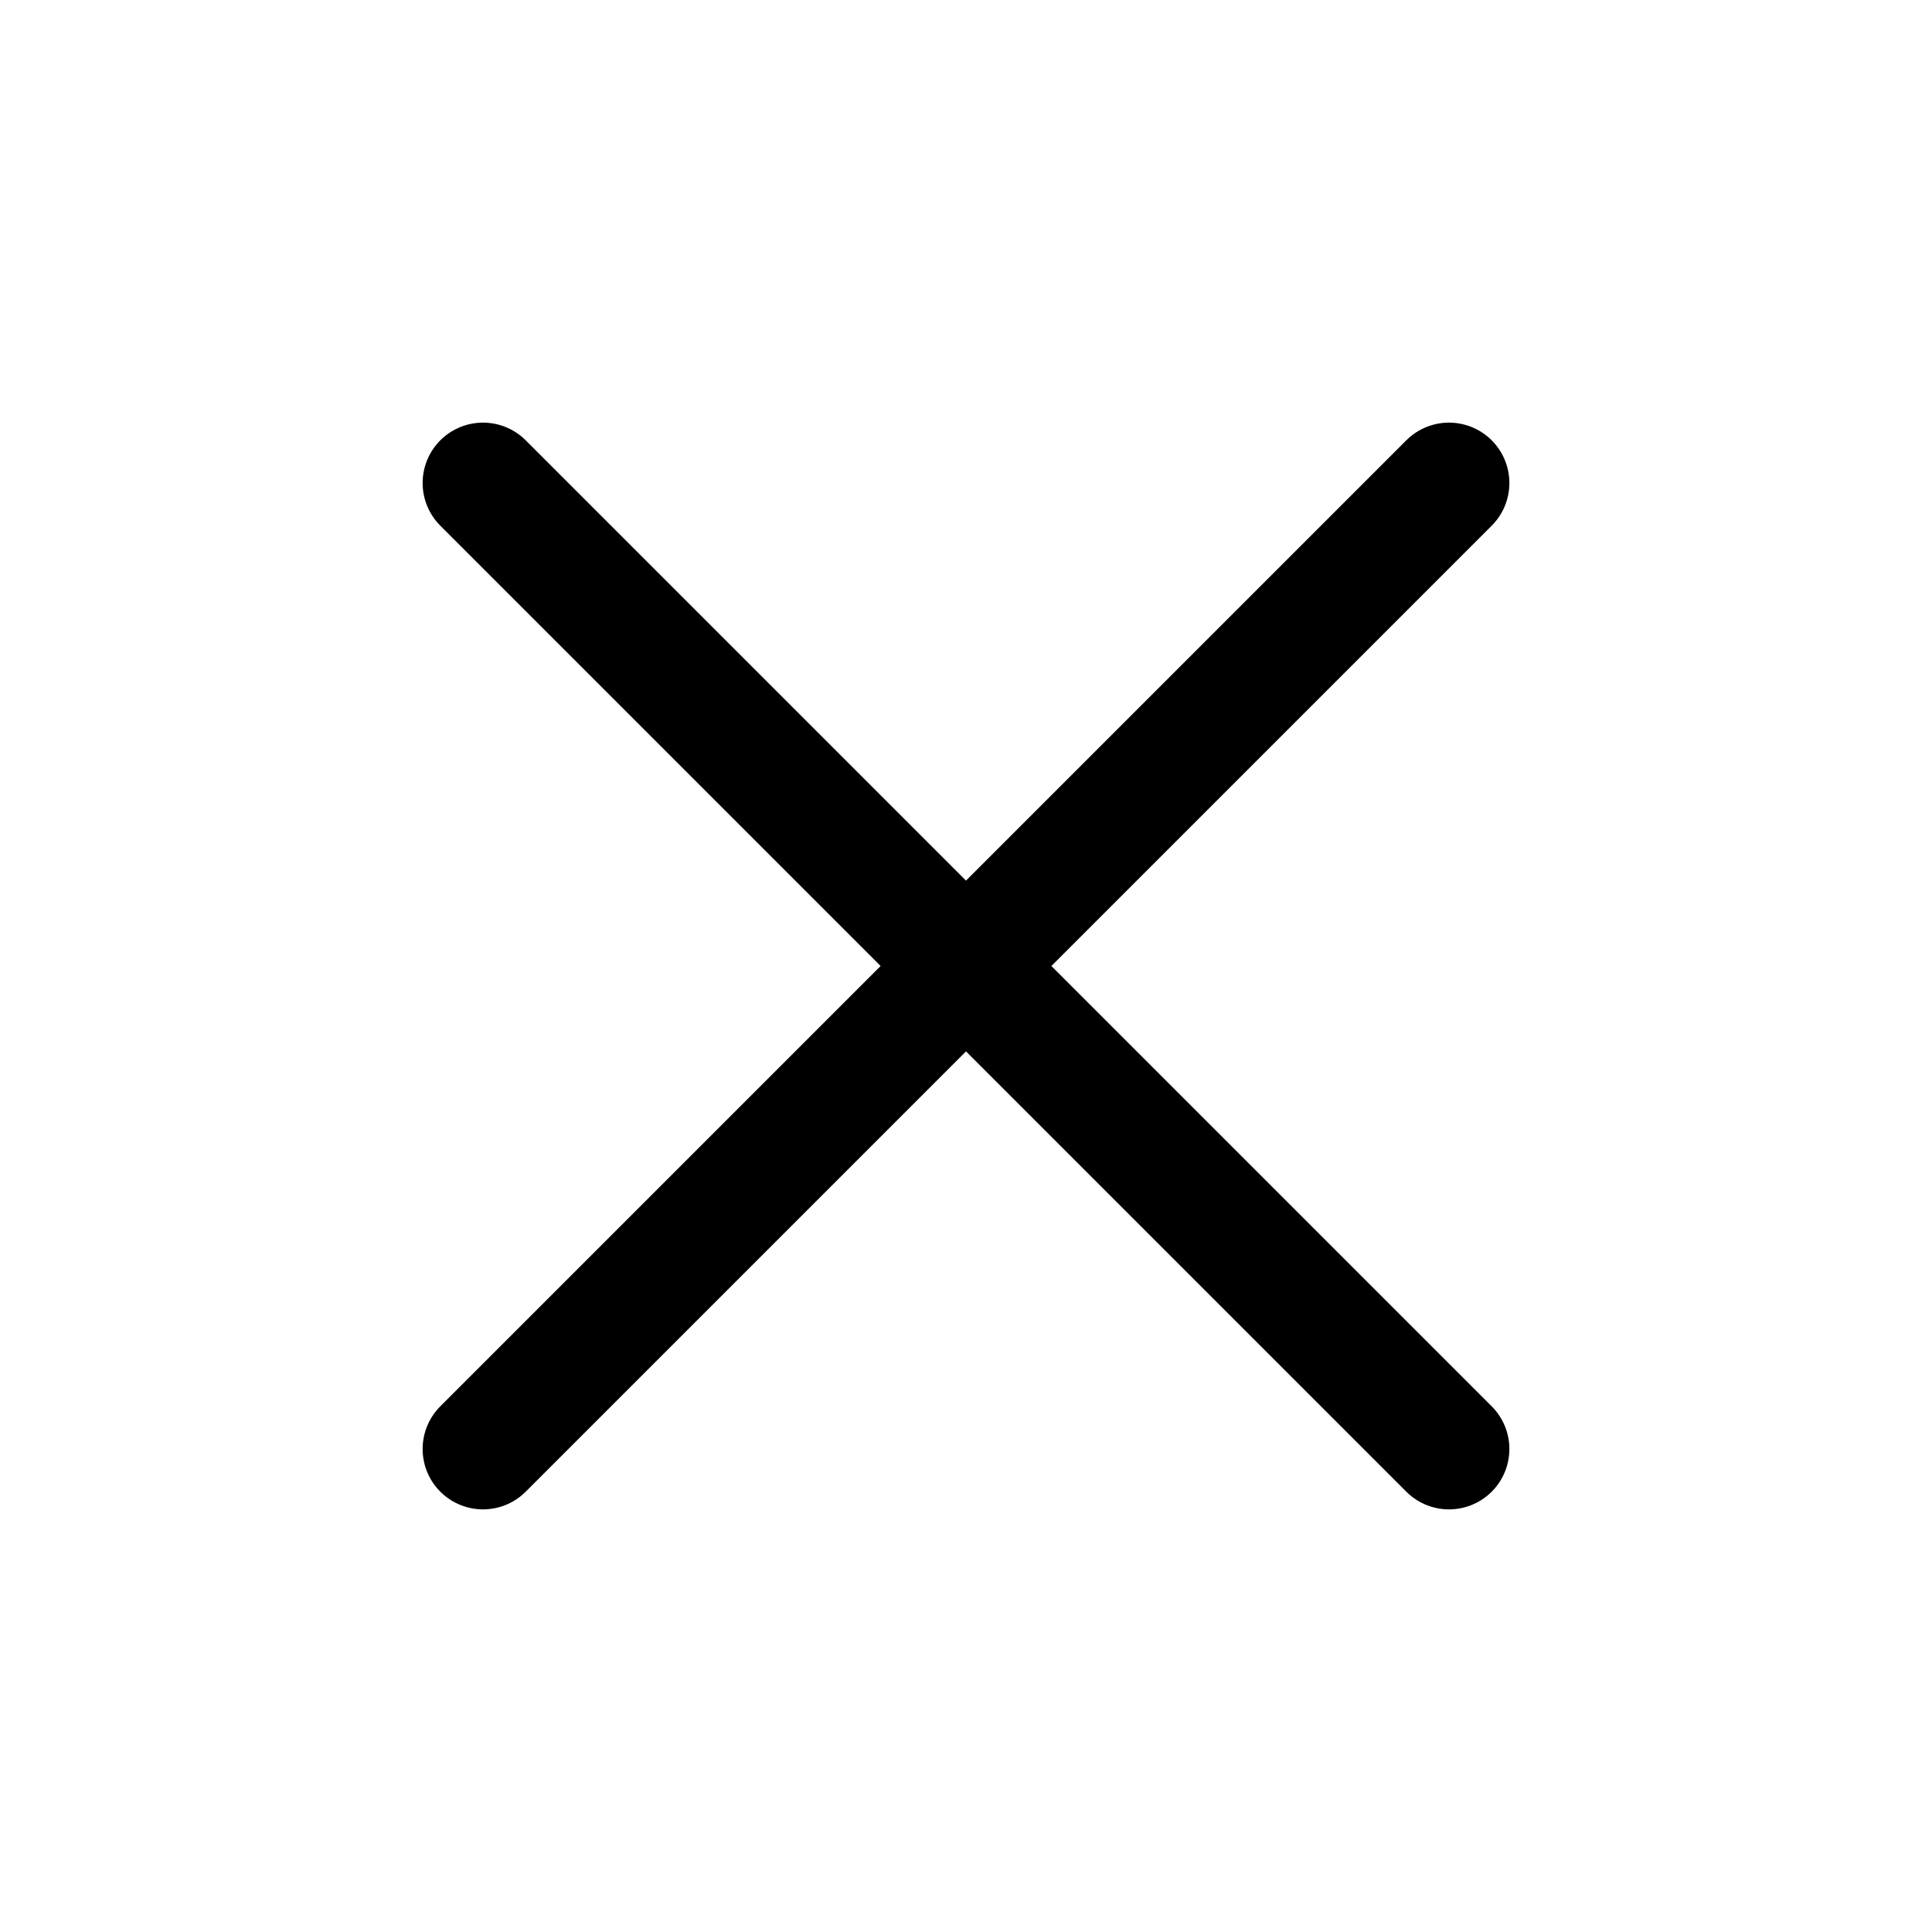
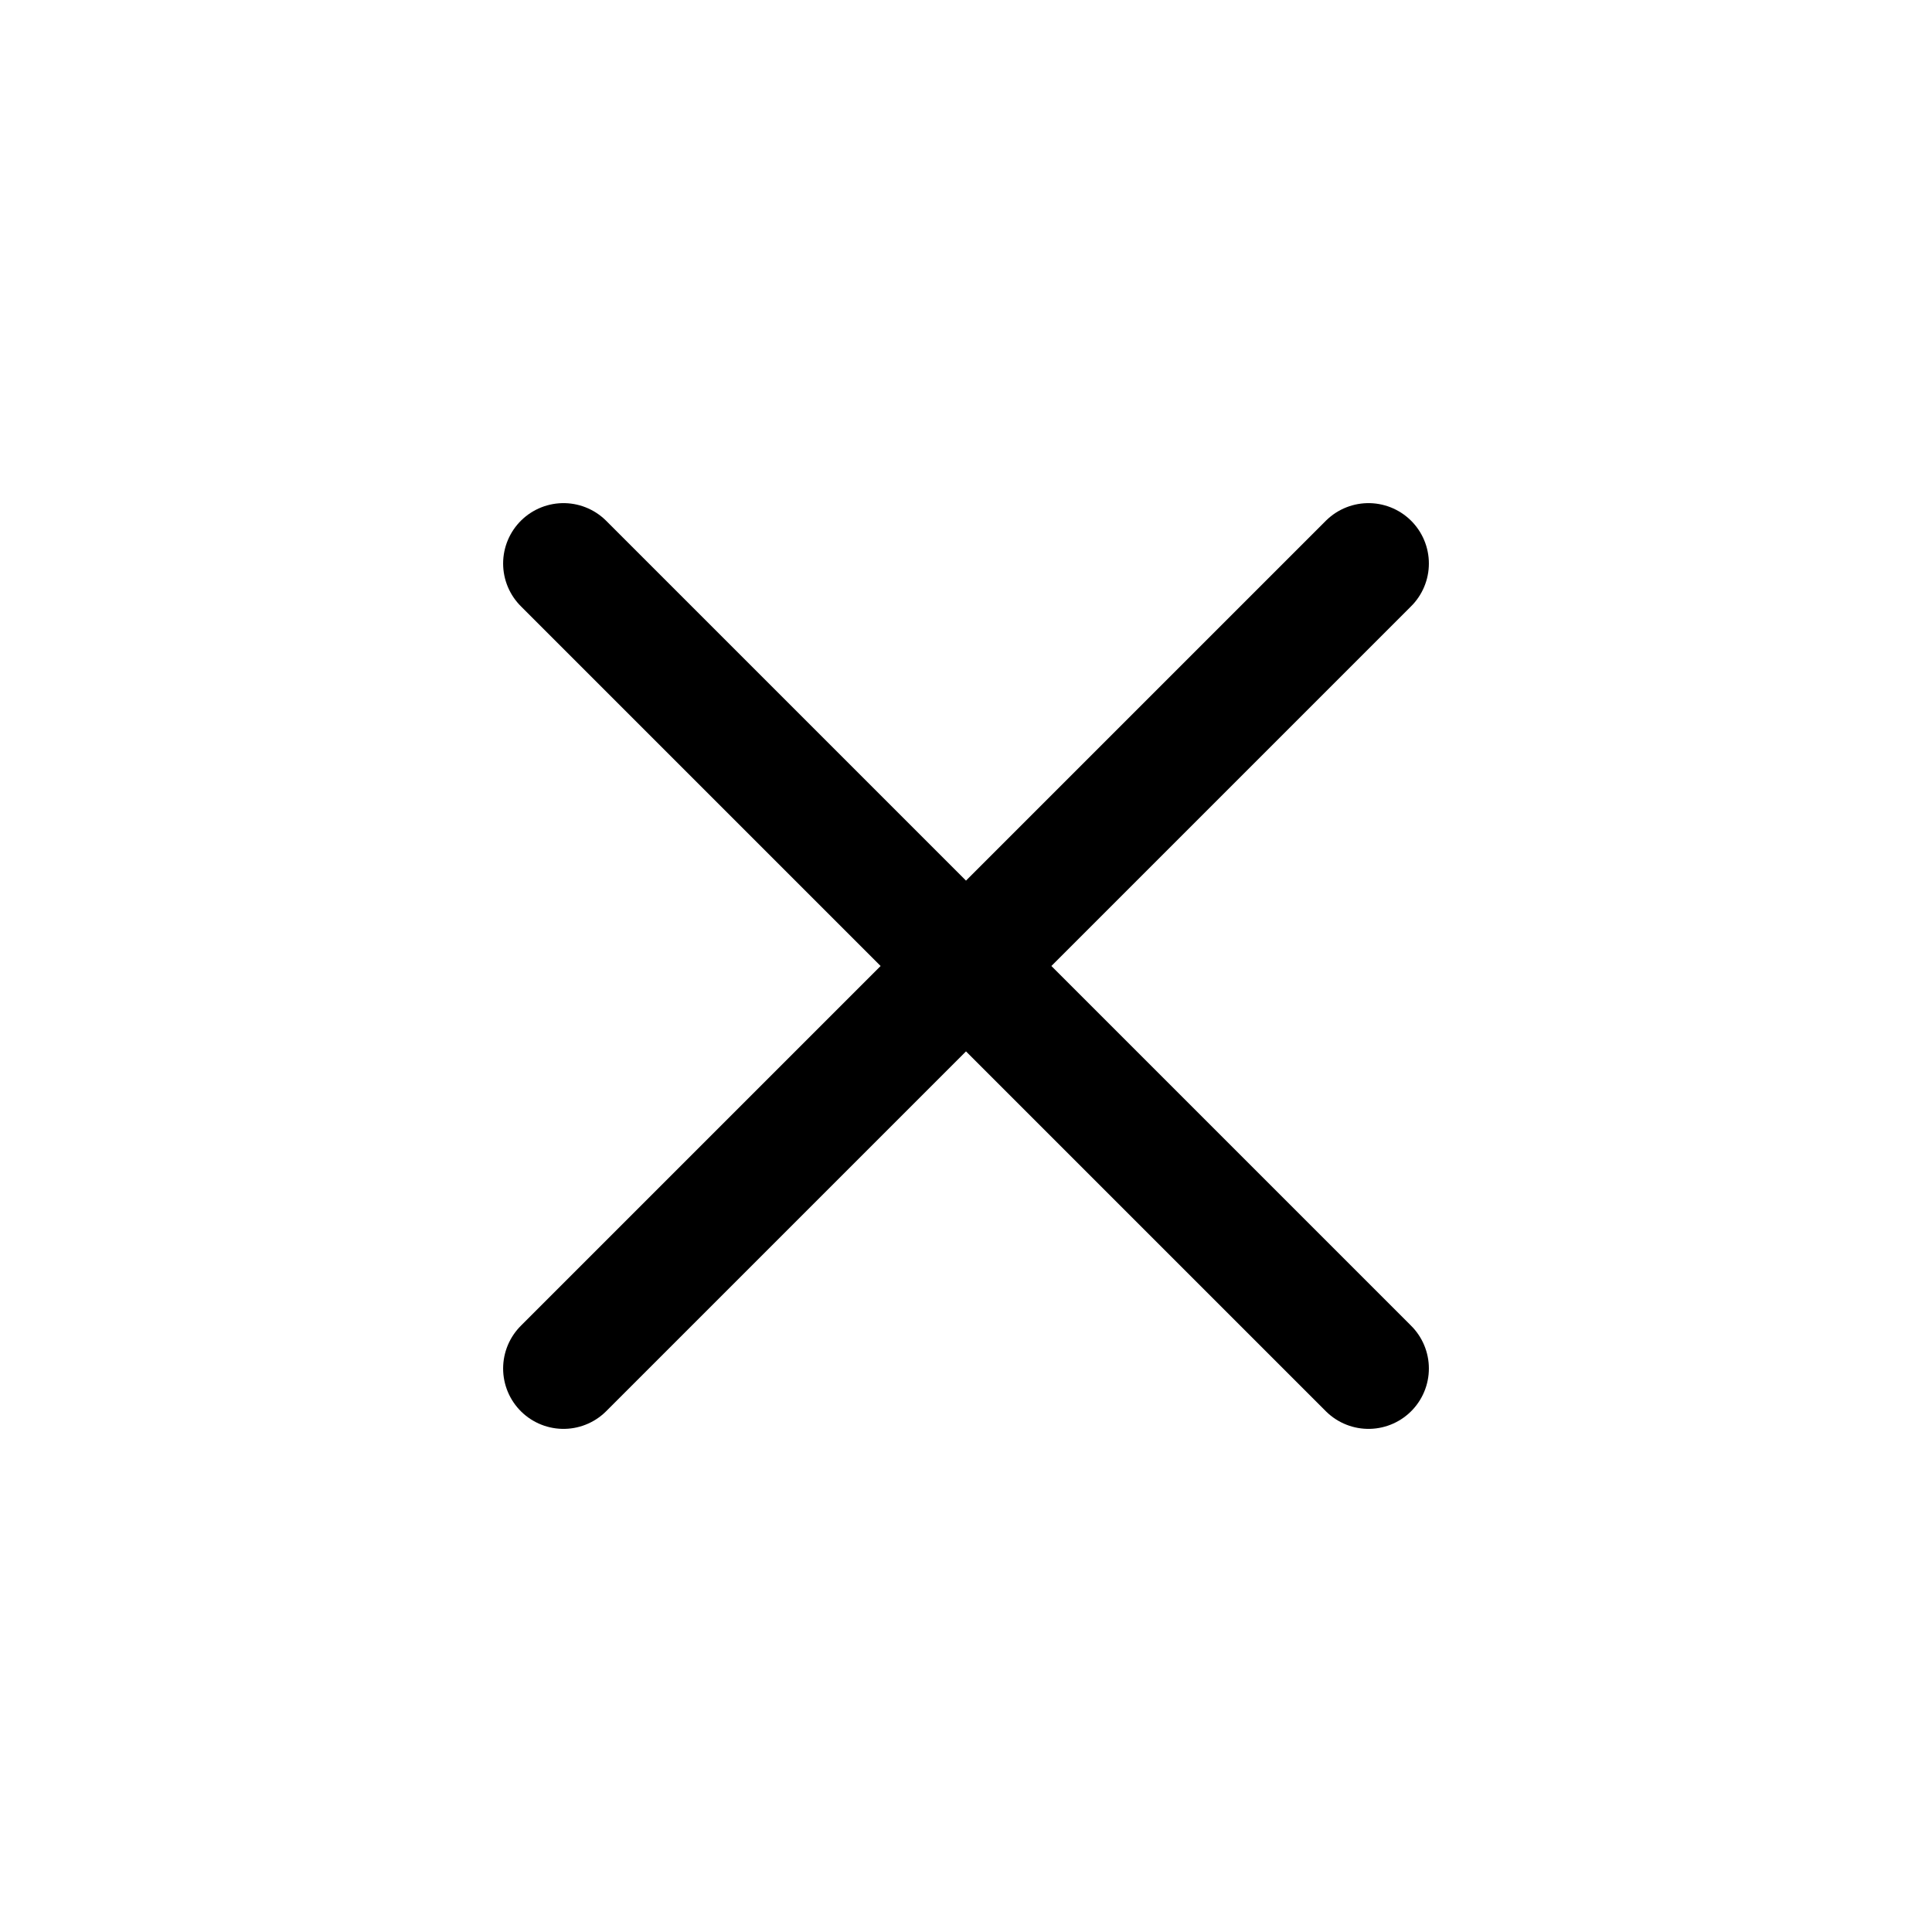
<svg xmlns="http://www.w3.org/2000/svg" width="24" height="24" viewBox="0 0 24 24" fill="none">
-   <path d="M18 6L6 18M6 6L18 18" stroke="black" stroke-width="1.5" stroke-linecap="round" stroke-linejoin="round" />
+   <path d="M17 7L7 17M7 7L17 17" stroke="black" stroke-width="1.5" stroke-linecap="round" stroke-linejoin="round" />
</svg>
